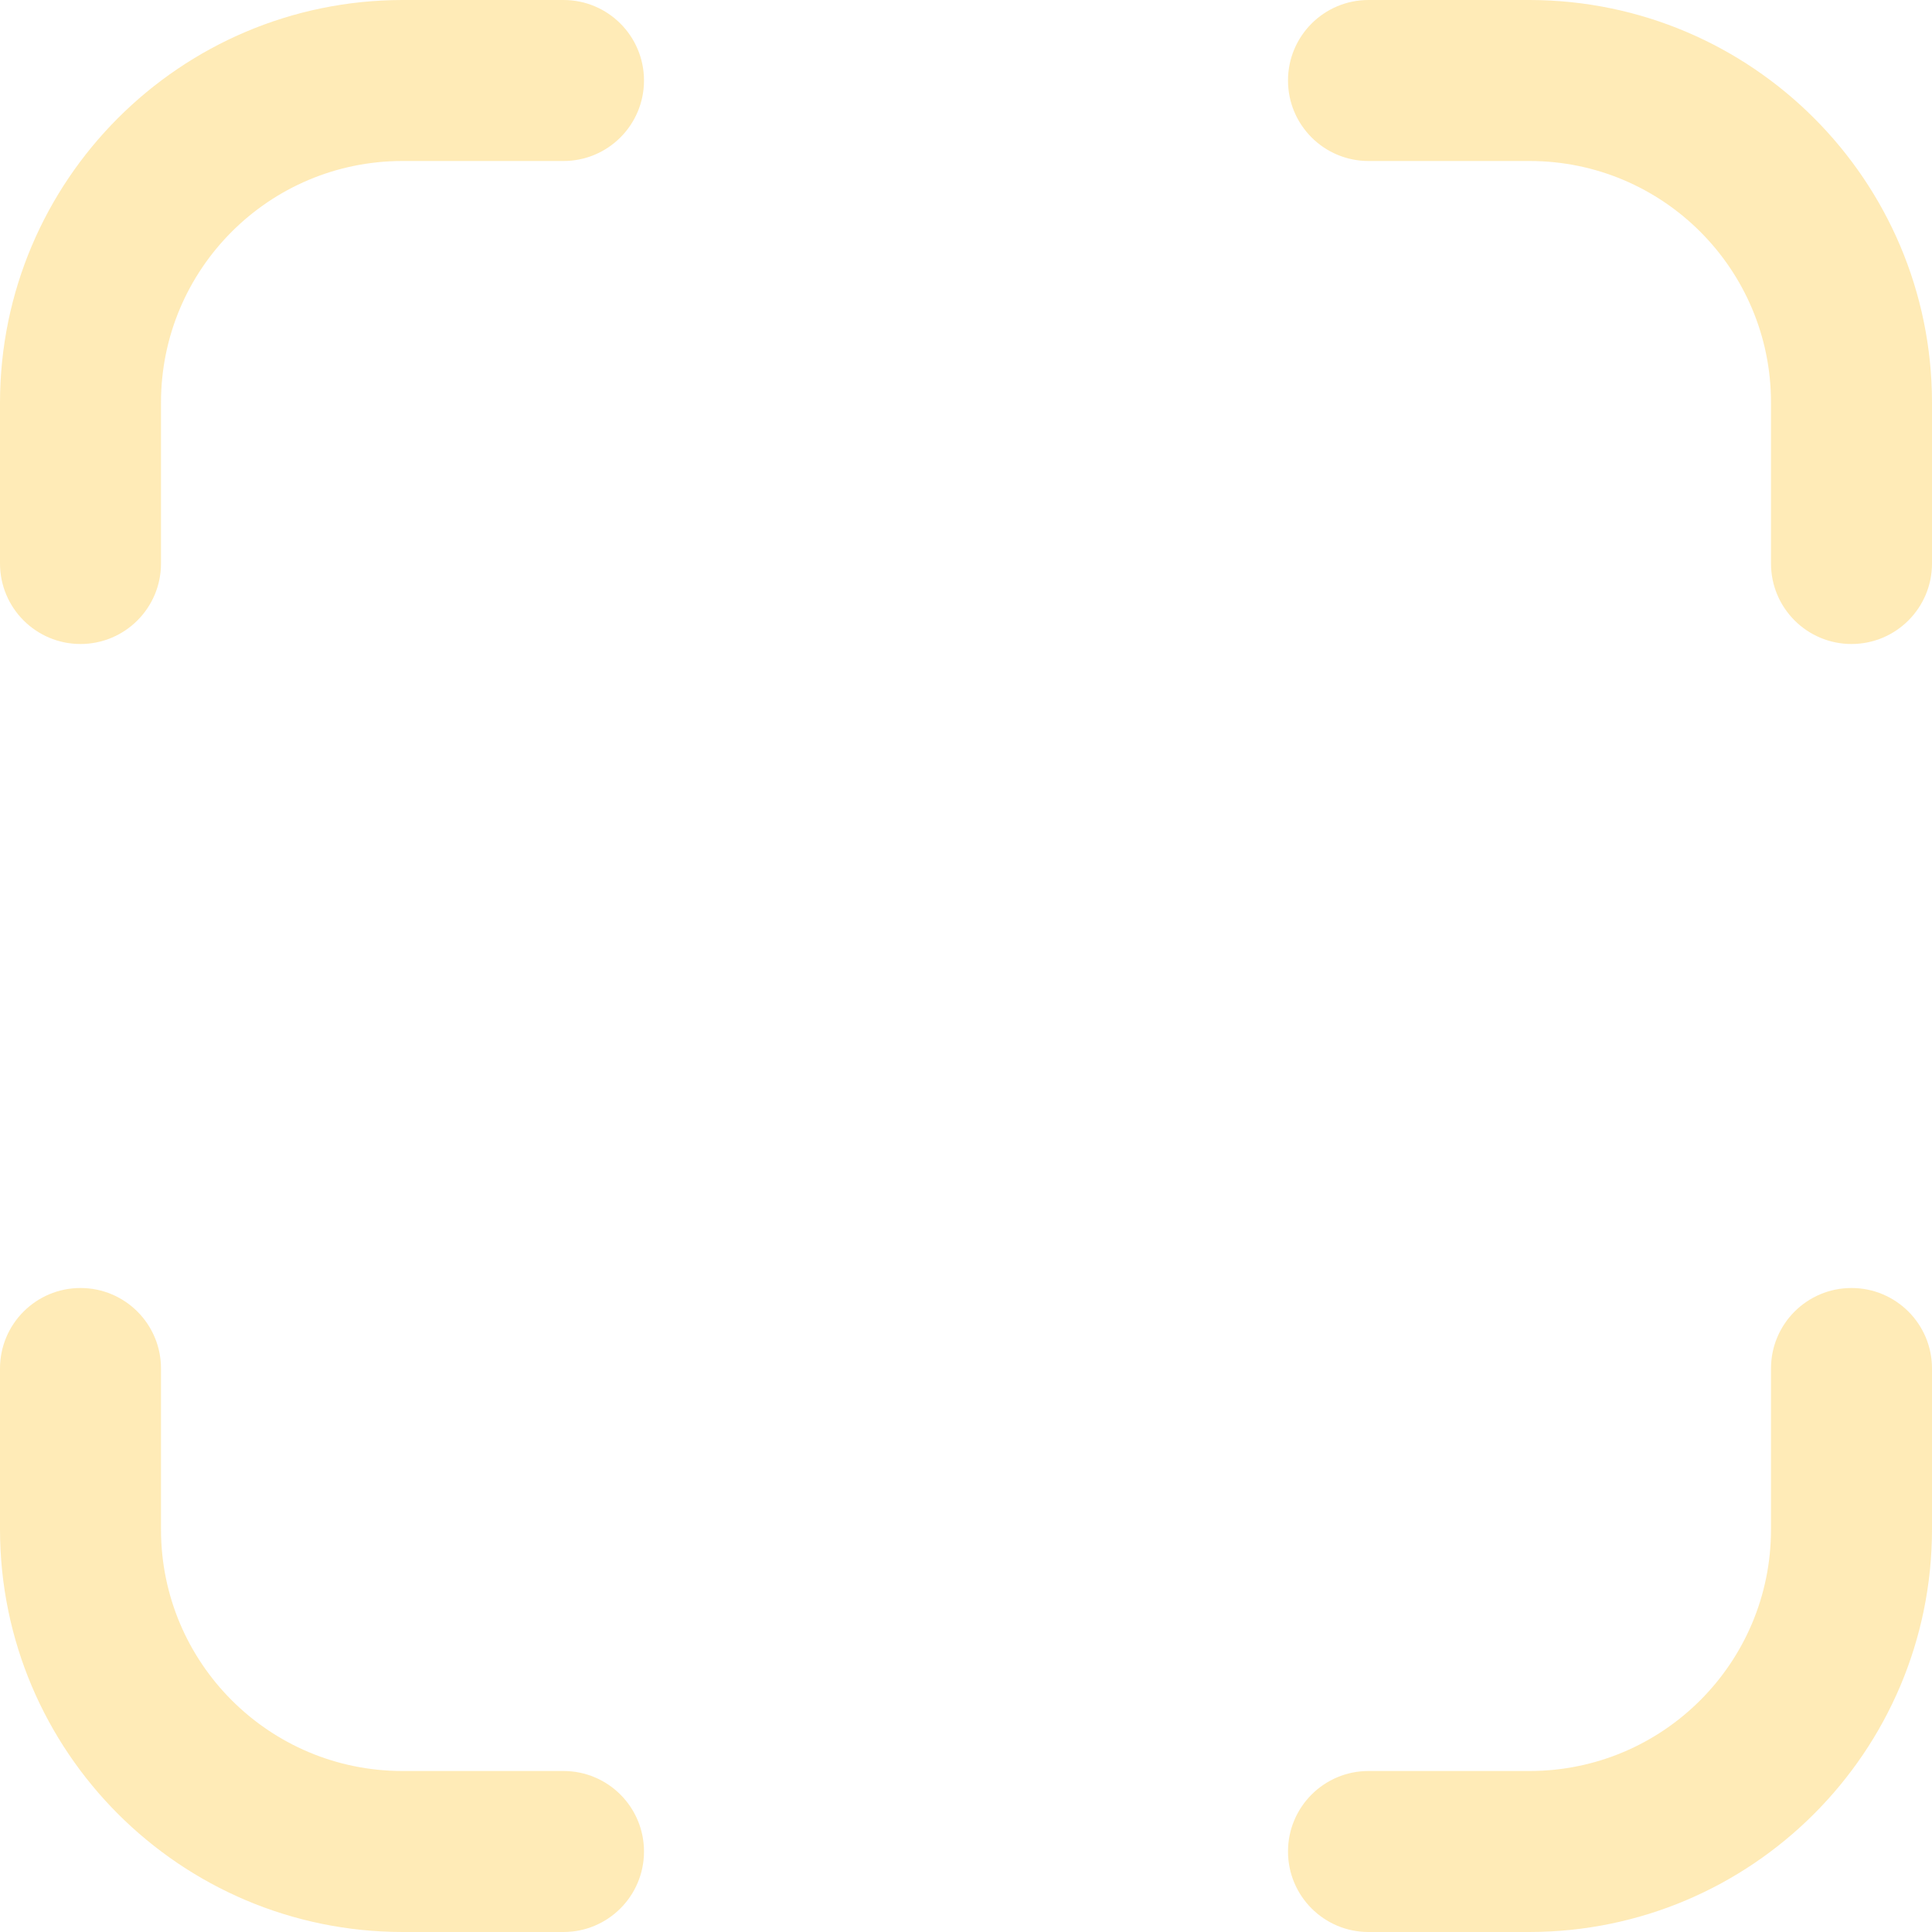
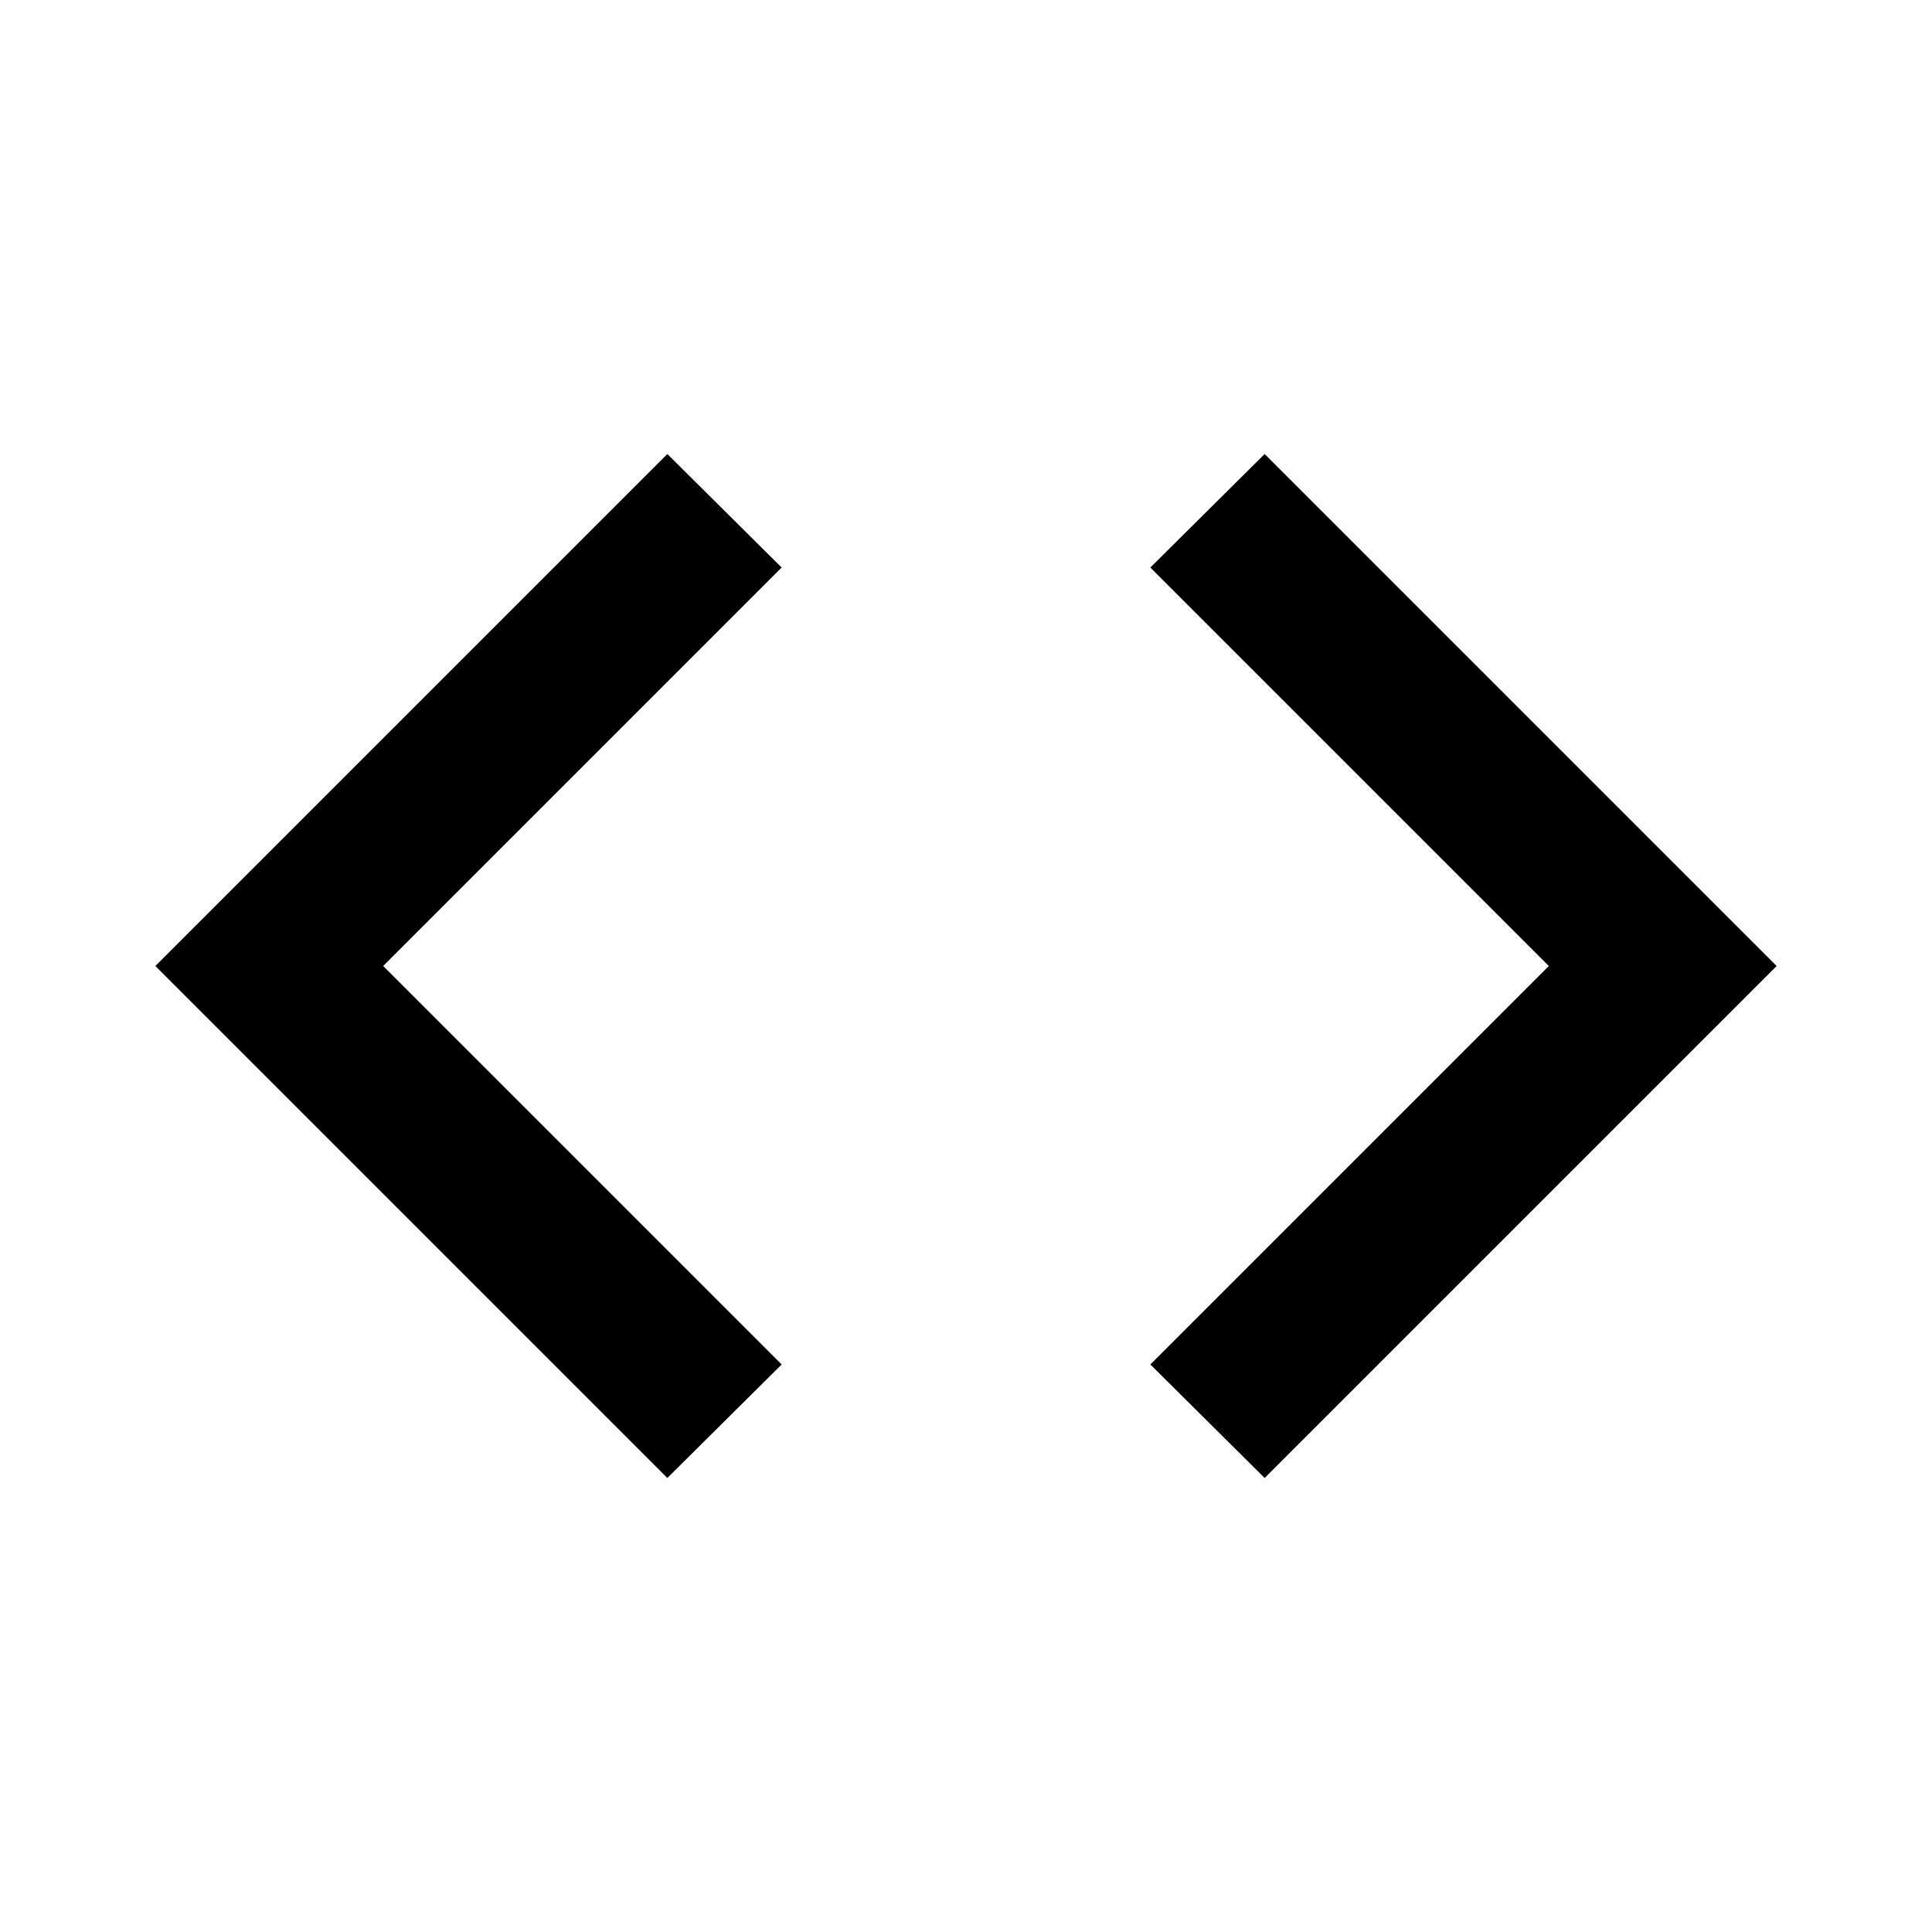
- <svg xmlns="http://www.w3.org/2000/svg" fill="#ffc83d5e" id="Outline" viewBox="0 0 24 24" width="512" height="512">
-   <path d="M19,24H17a1,1,0,0,1,0-2h2a3,3,0,0,0,3-3V17a1,1,0,0,1,2,0v2A5.006,5.006,0,0,1,19,24Z" />
-   <path d="M1,8A1,1,0,0,1,0,7V5A5.006,5.006,0,0,1,5,0H7A1,1,0,0,1,7,2H5A3,3,0,0,0,2,5V7A1,1,0,0,1,1,8Z" />
-   <path d="M7,24H5a5.006,5.006,0,0,1-5-5V17a1,1,0,0,1,2,0v2a3,3,0,0,0,3,3H7a1,1,0,0,1,0,2Z" />
-   <path d="M23,8a1,1,0,0,1-1-1V5a3,3,0,0,0-3-3H17a1,1,0,0,1,0-2h2a5.006,5.006,0,0,1,5,5V7A1,1,0,0,1,23,8Z" />
+ <svg xmlns="http://www.w3.org/2000/svg" width="24" height="24" viewBox="0 0 24 24">
+   <path d="M8.29 5.64 1.93 12l6.36 6.36 1.42-1.41L4.76 12l4.95-4.95-1.42-1.41zm6 1.41L19.24 12l-4.95 4.95 1.42 1.41L22.07 12l-6.36-6.36-1.42 1.41z" />
</svg>
